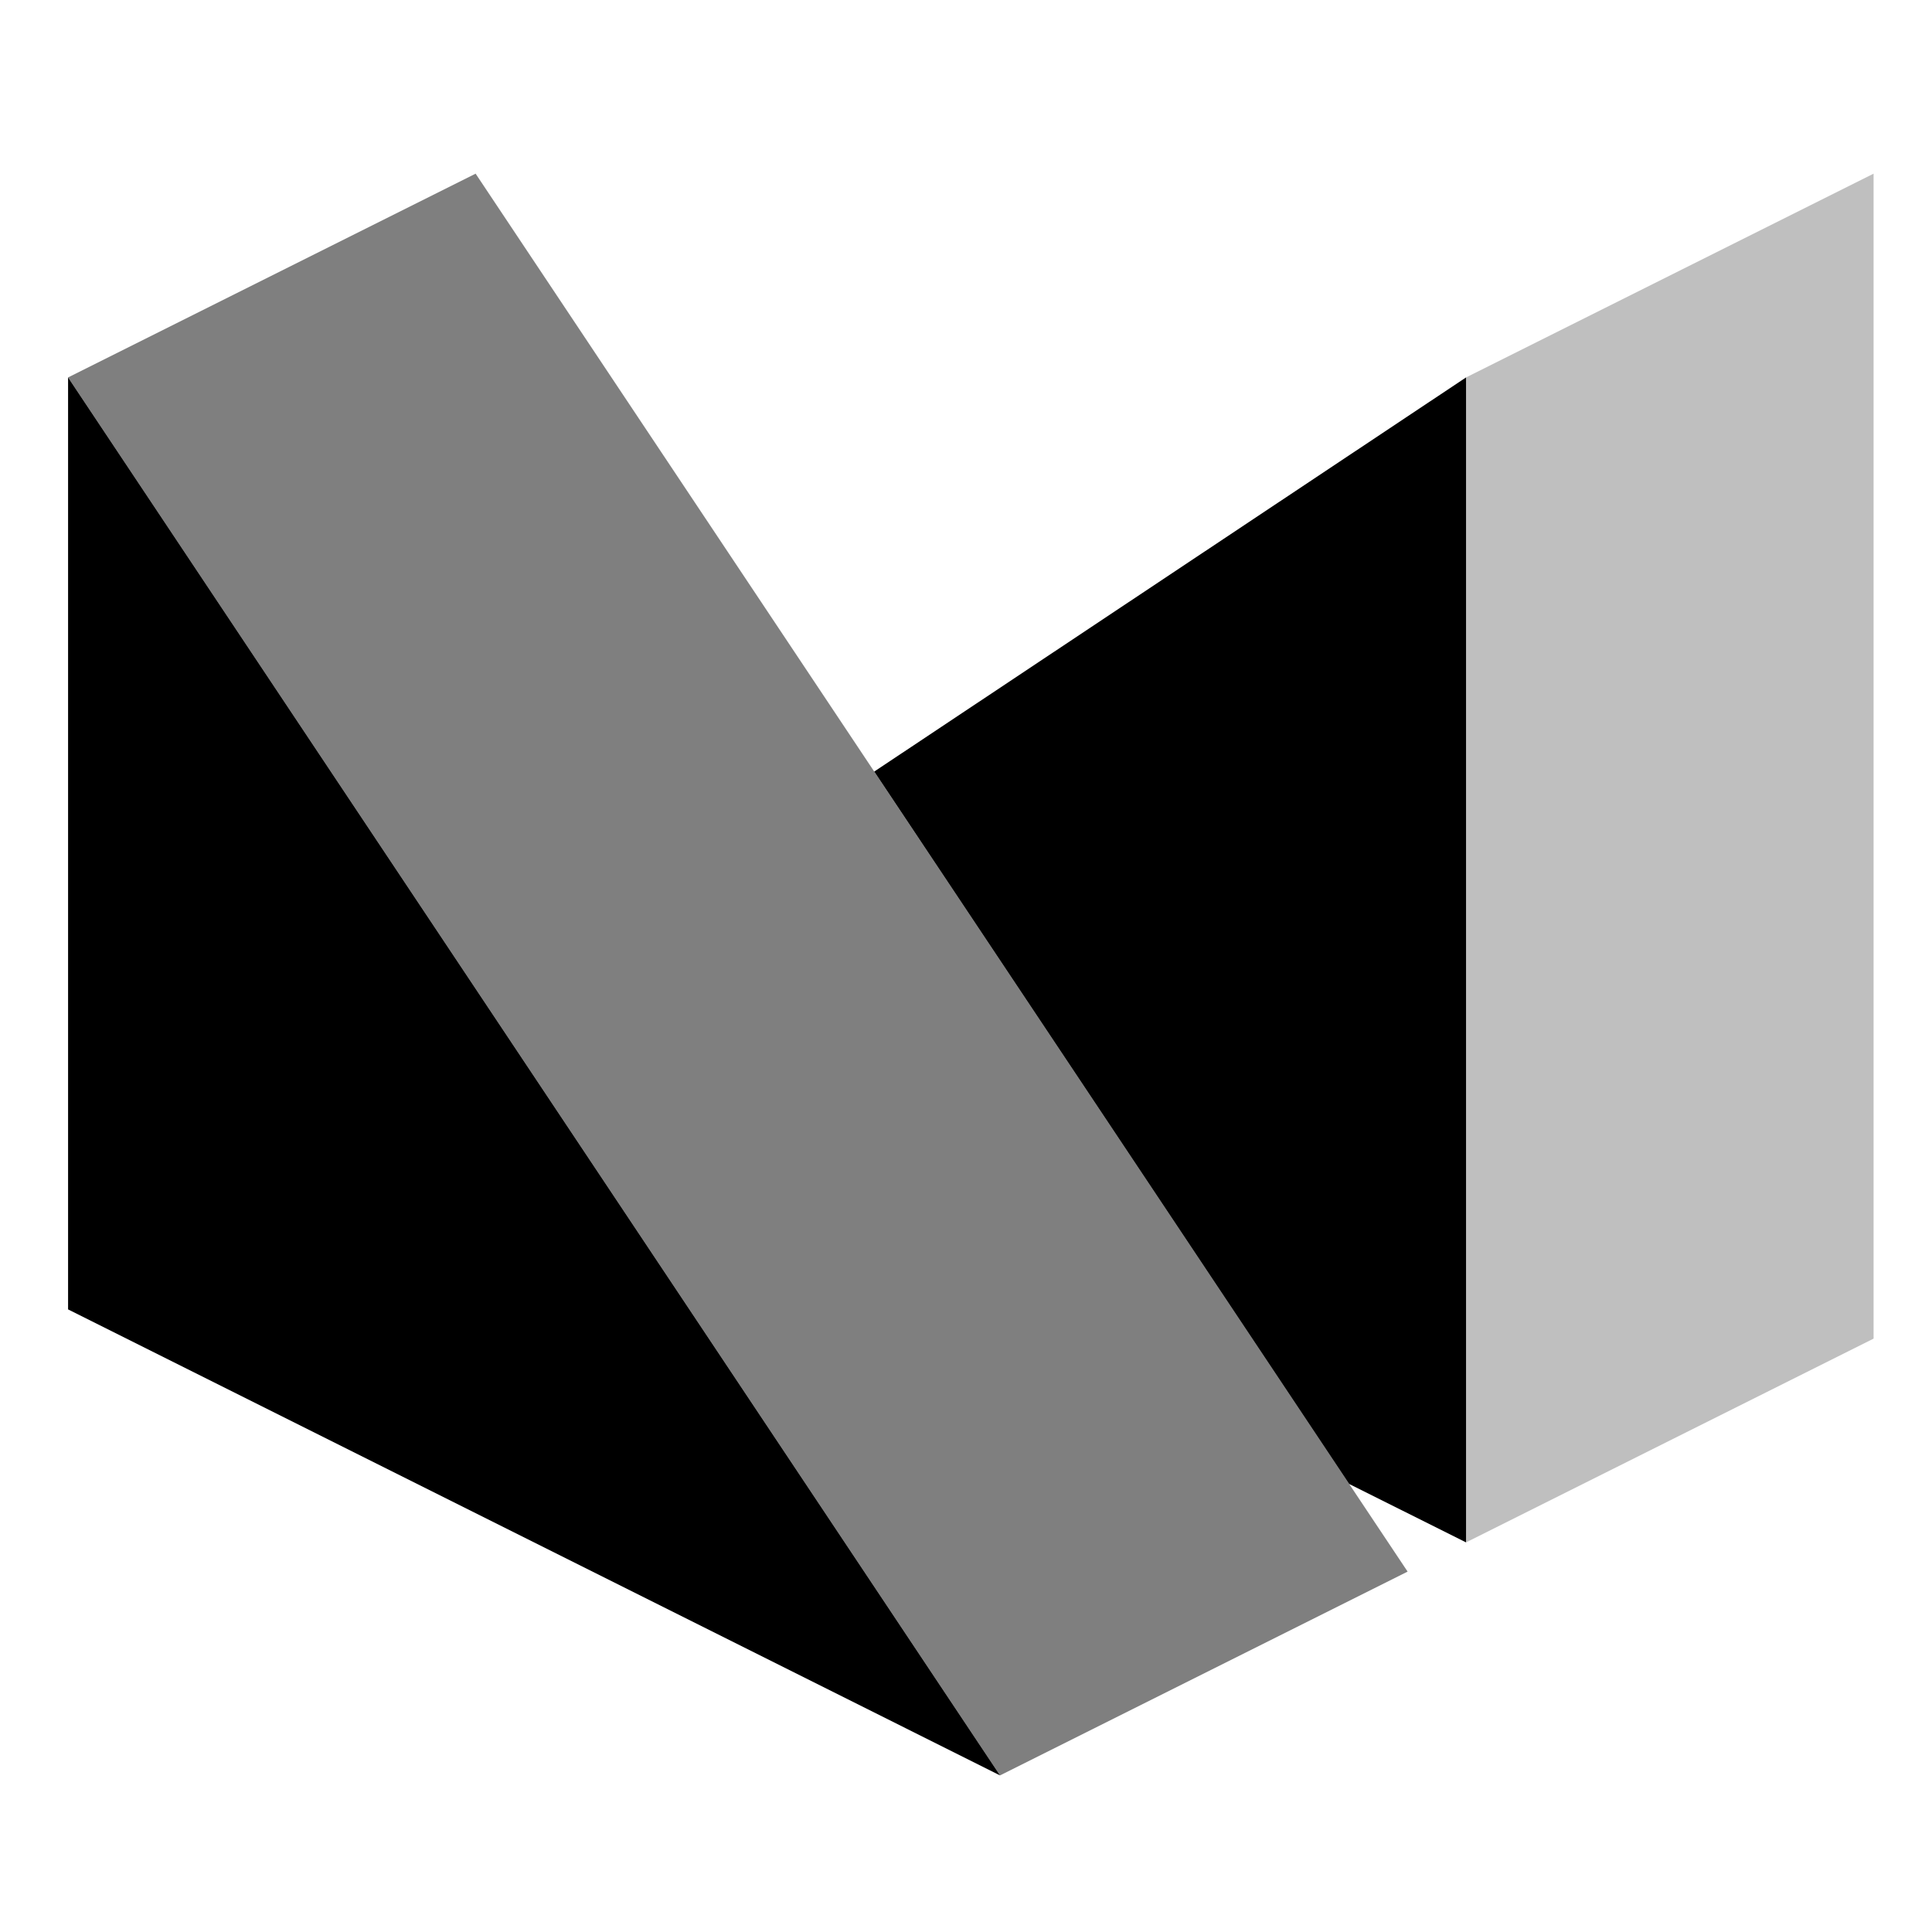
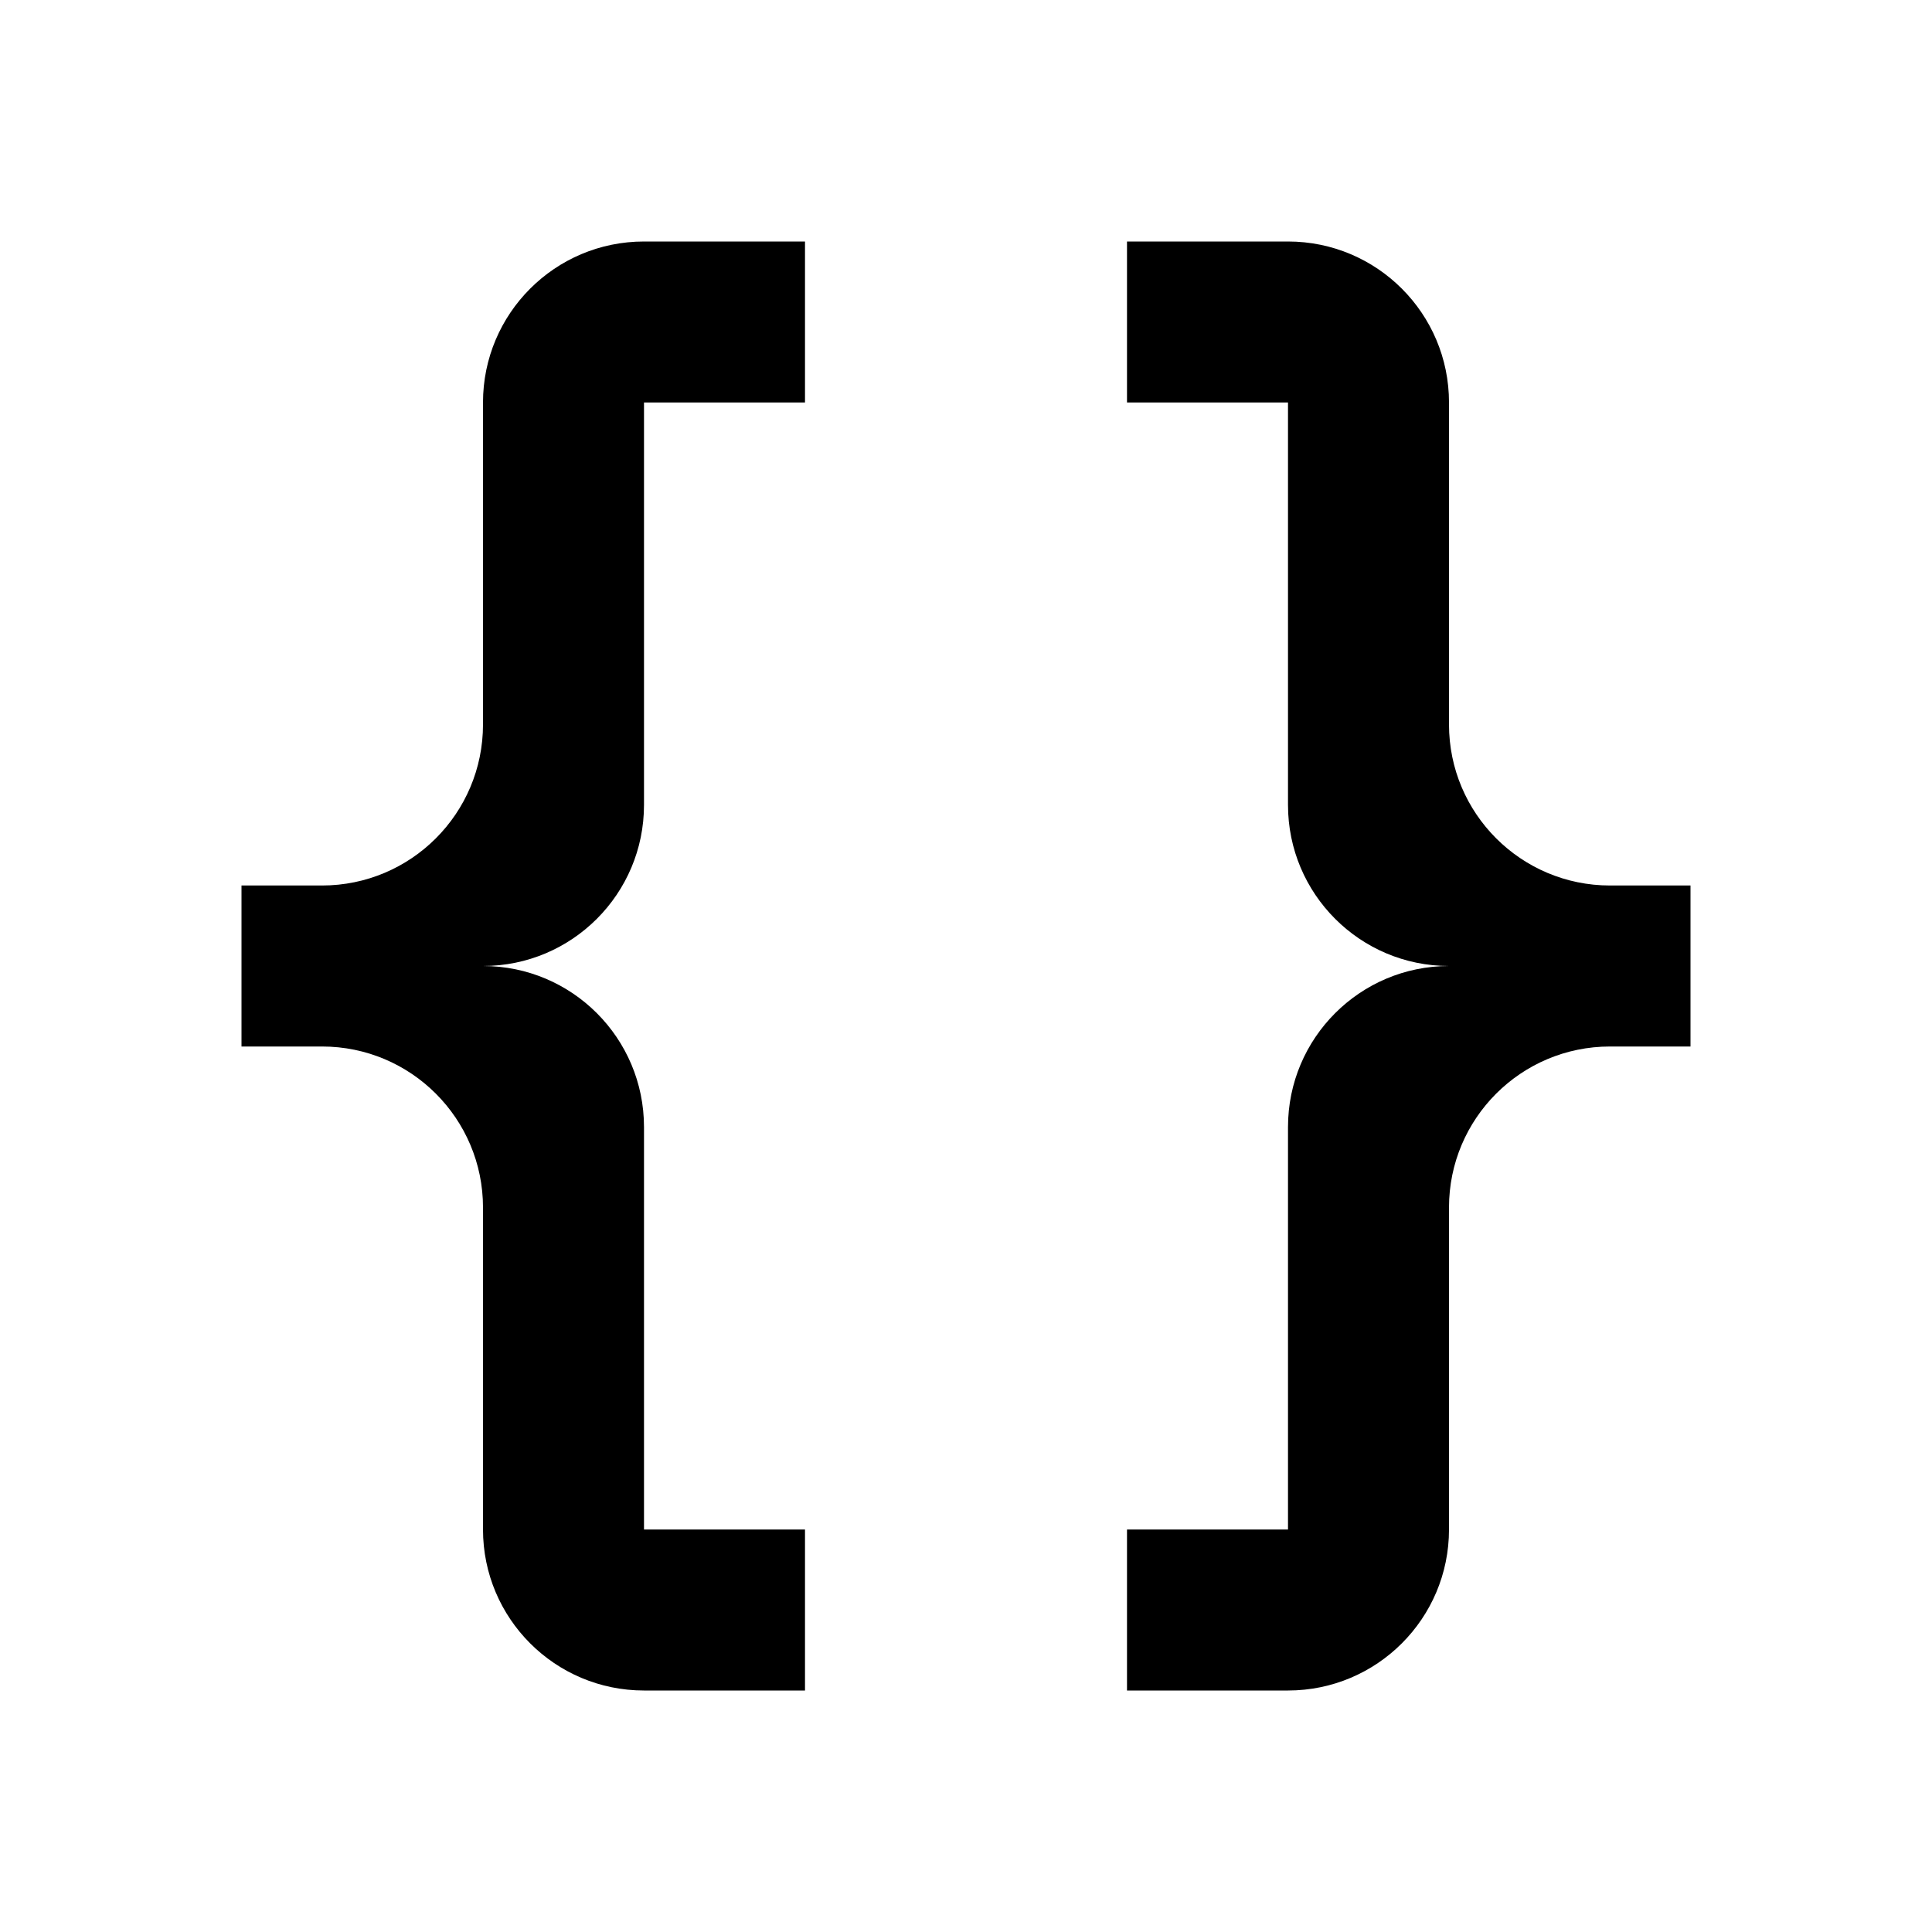
- <svg xmlns="http://www.w3.org/2000/svg" viewBox="0 0 89 89">
-   <path d="M3.136 17.387v42.932l42.932 21.467L3.136 17.387z" />
-   <path d="M21.91 8l42.933 64.398-18.775 9.388L3.136 17.387 21.91 8z" fill-opacity=".5" />
-   <path d="M67.535 17.387L40.273 35.543l21.878 32.818 5.384 2.691V17.387z" />
-   <path d="M67.535 17.387v53.666l18.774-9.388V8l-18.774 9.387z" fill-opacity=".25" />
+ <svg xmlns="http://www.w3.org/2000/svg" viewBox="0 0 24 24">
+   <path d="M8 3a2 2 0 00-2 2v4a2 2 0 01-2 2H3v2h1a2 2 0 012 2v4a2 2 0 002 2h2v-2H8v-5a2 2 0 00-2-2 2 2 0 002-2V5h2V3m6 0a2 2 0 012 2v4a2 2 0 002 2h1v2h-1a2 2 0 00-2 2v4a2 2 0 01-2 2h-2v-2h2v-5a2 2 0 012-2 2 2 0 01-2-2V5h-2V3h2z" />
</svg>
